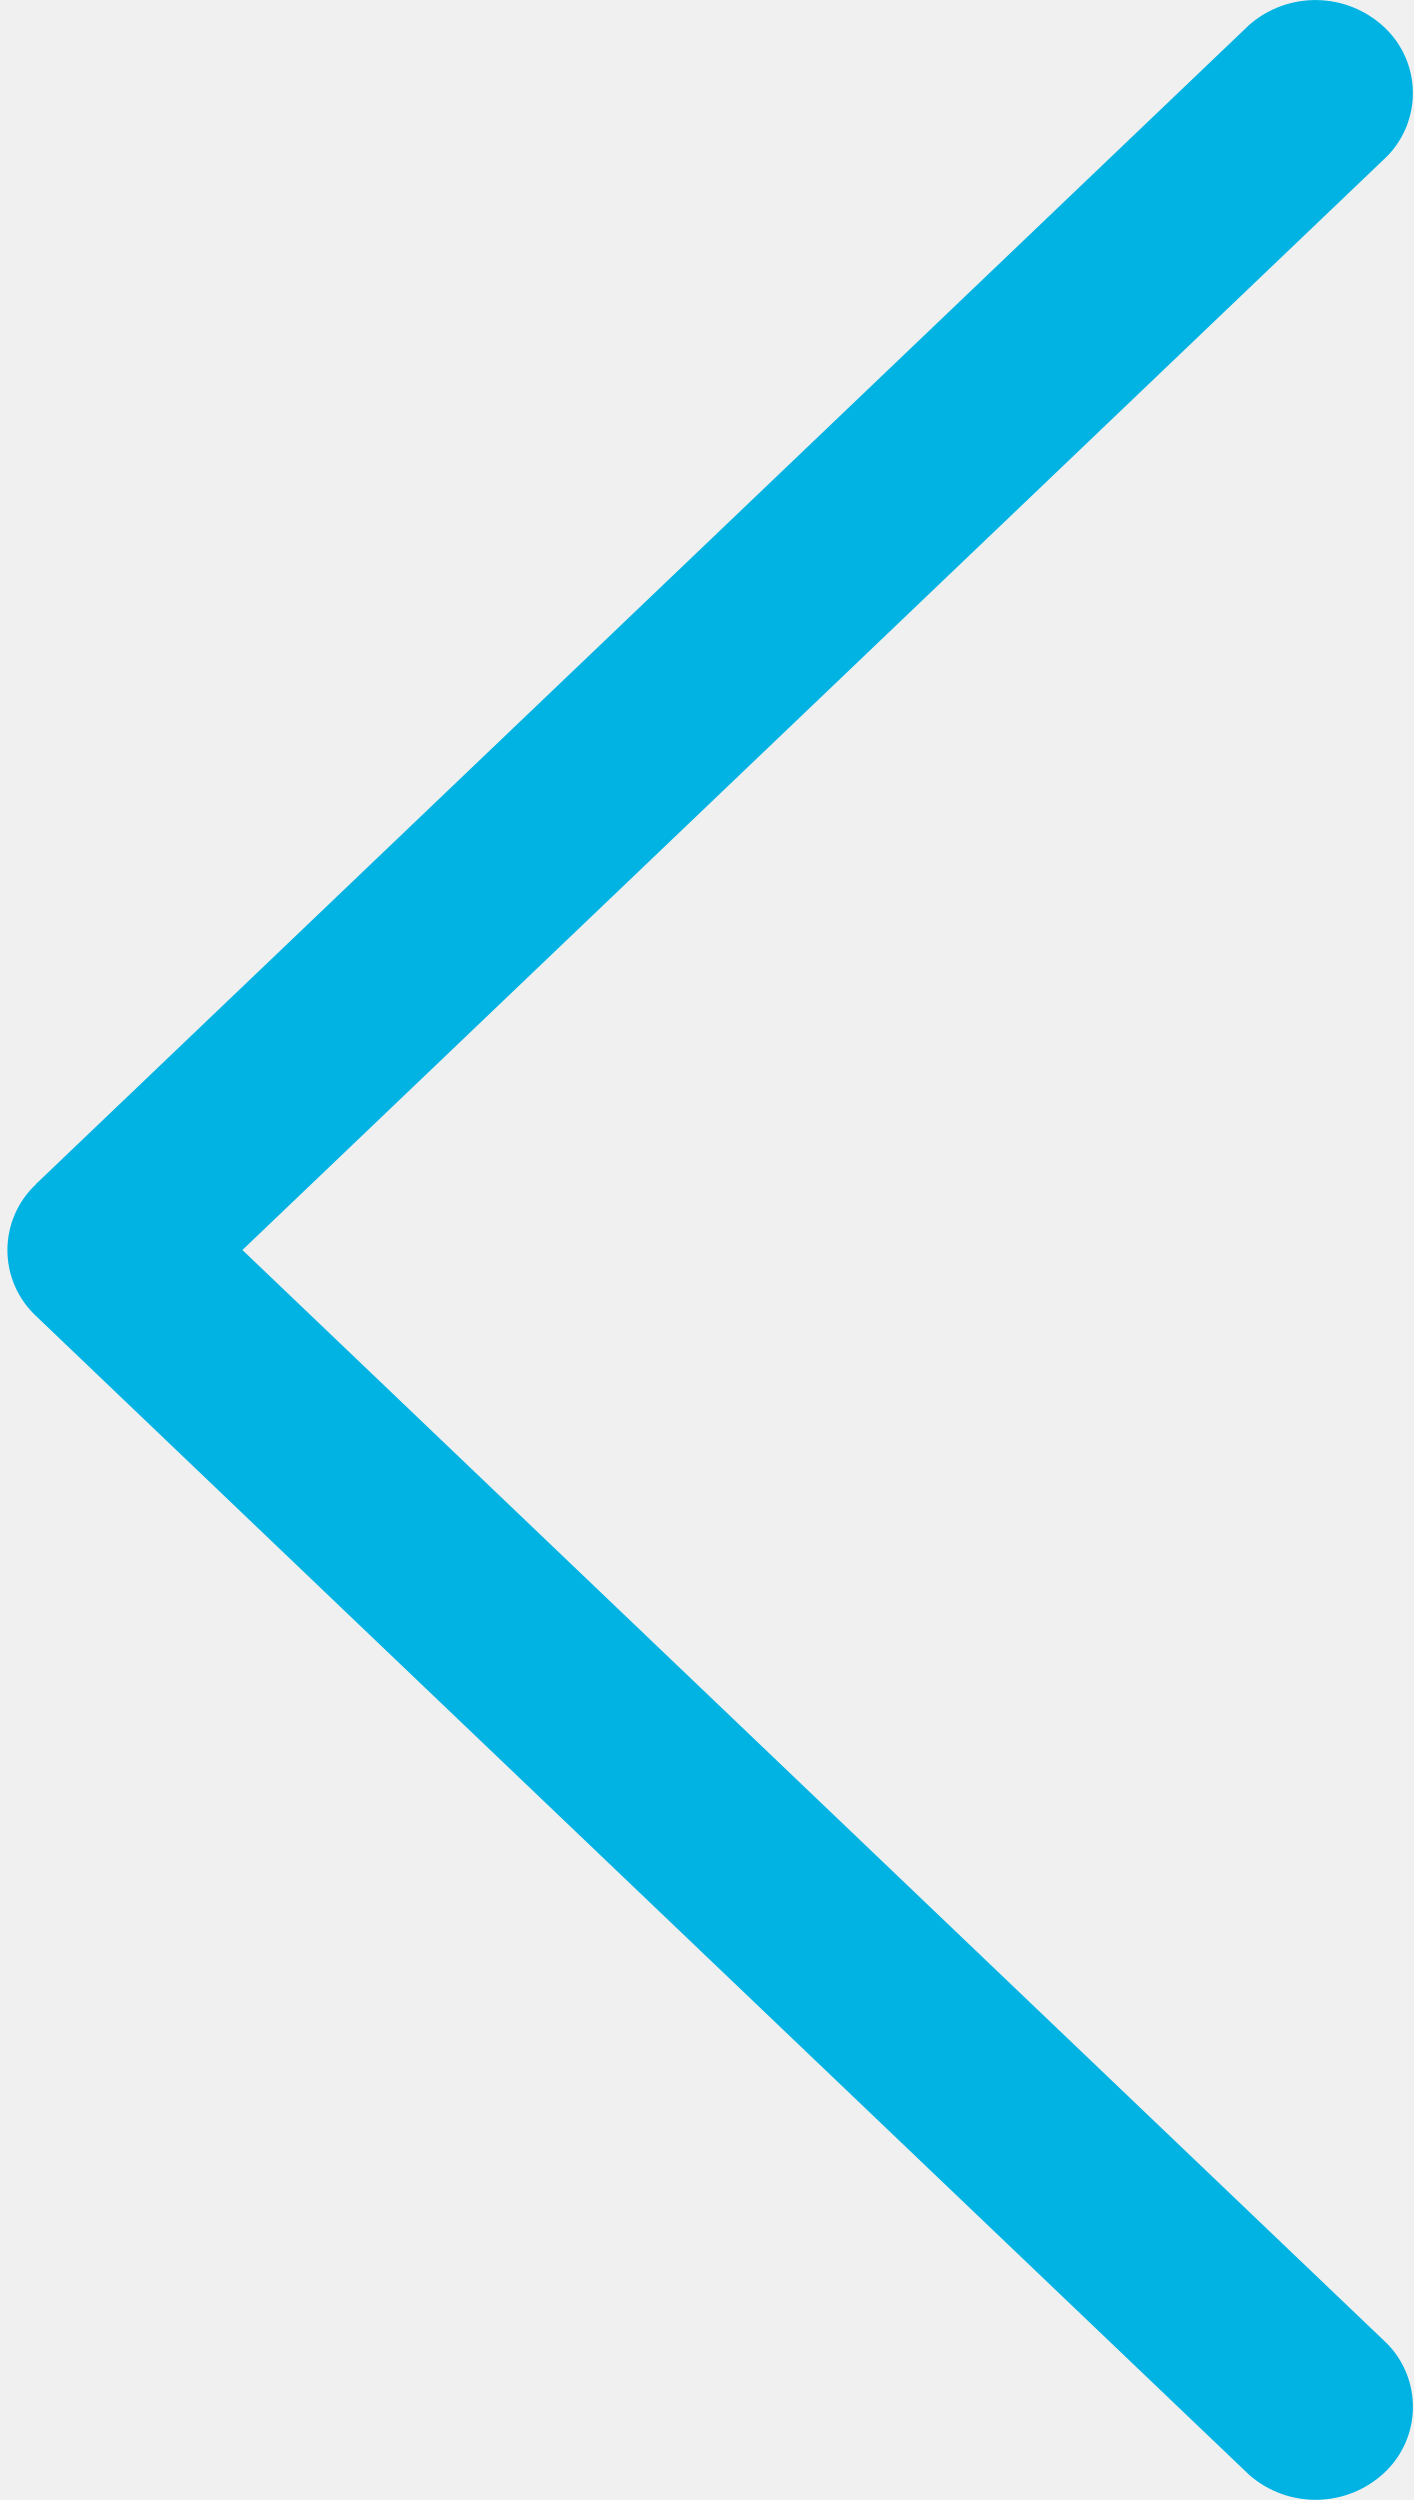
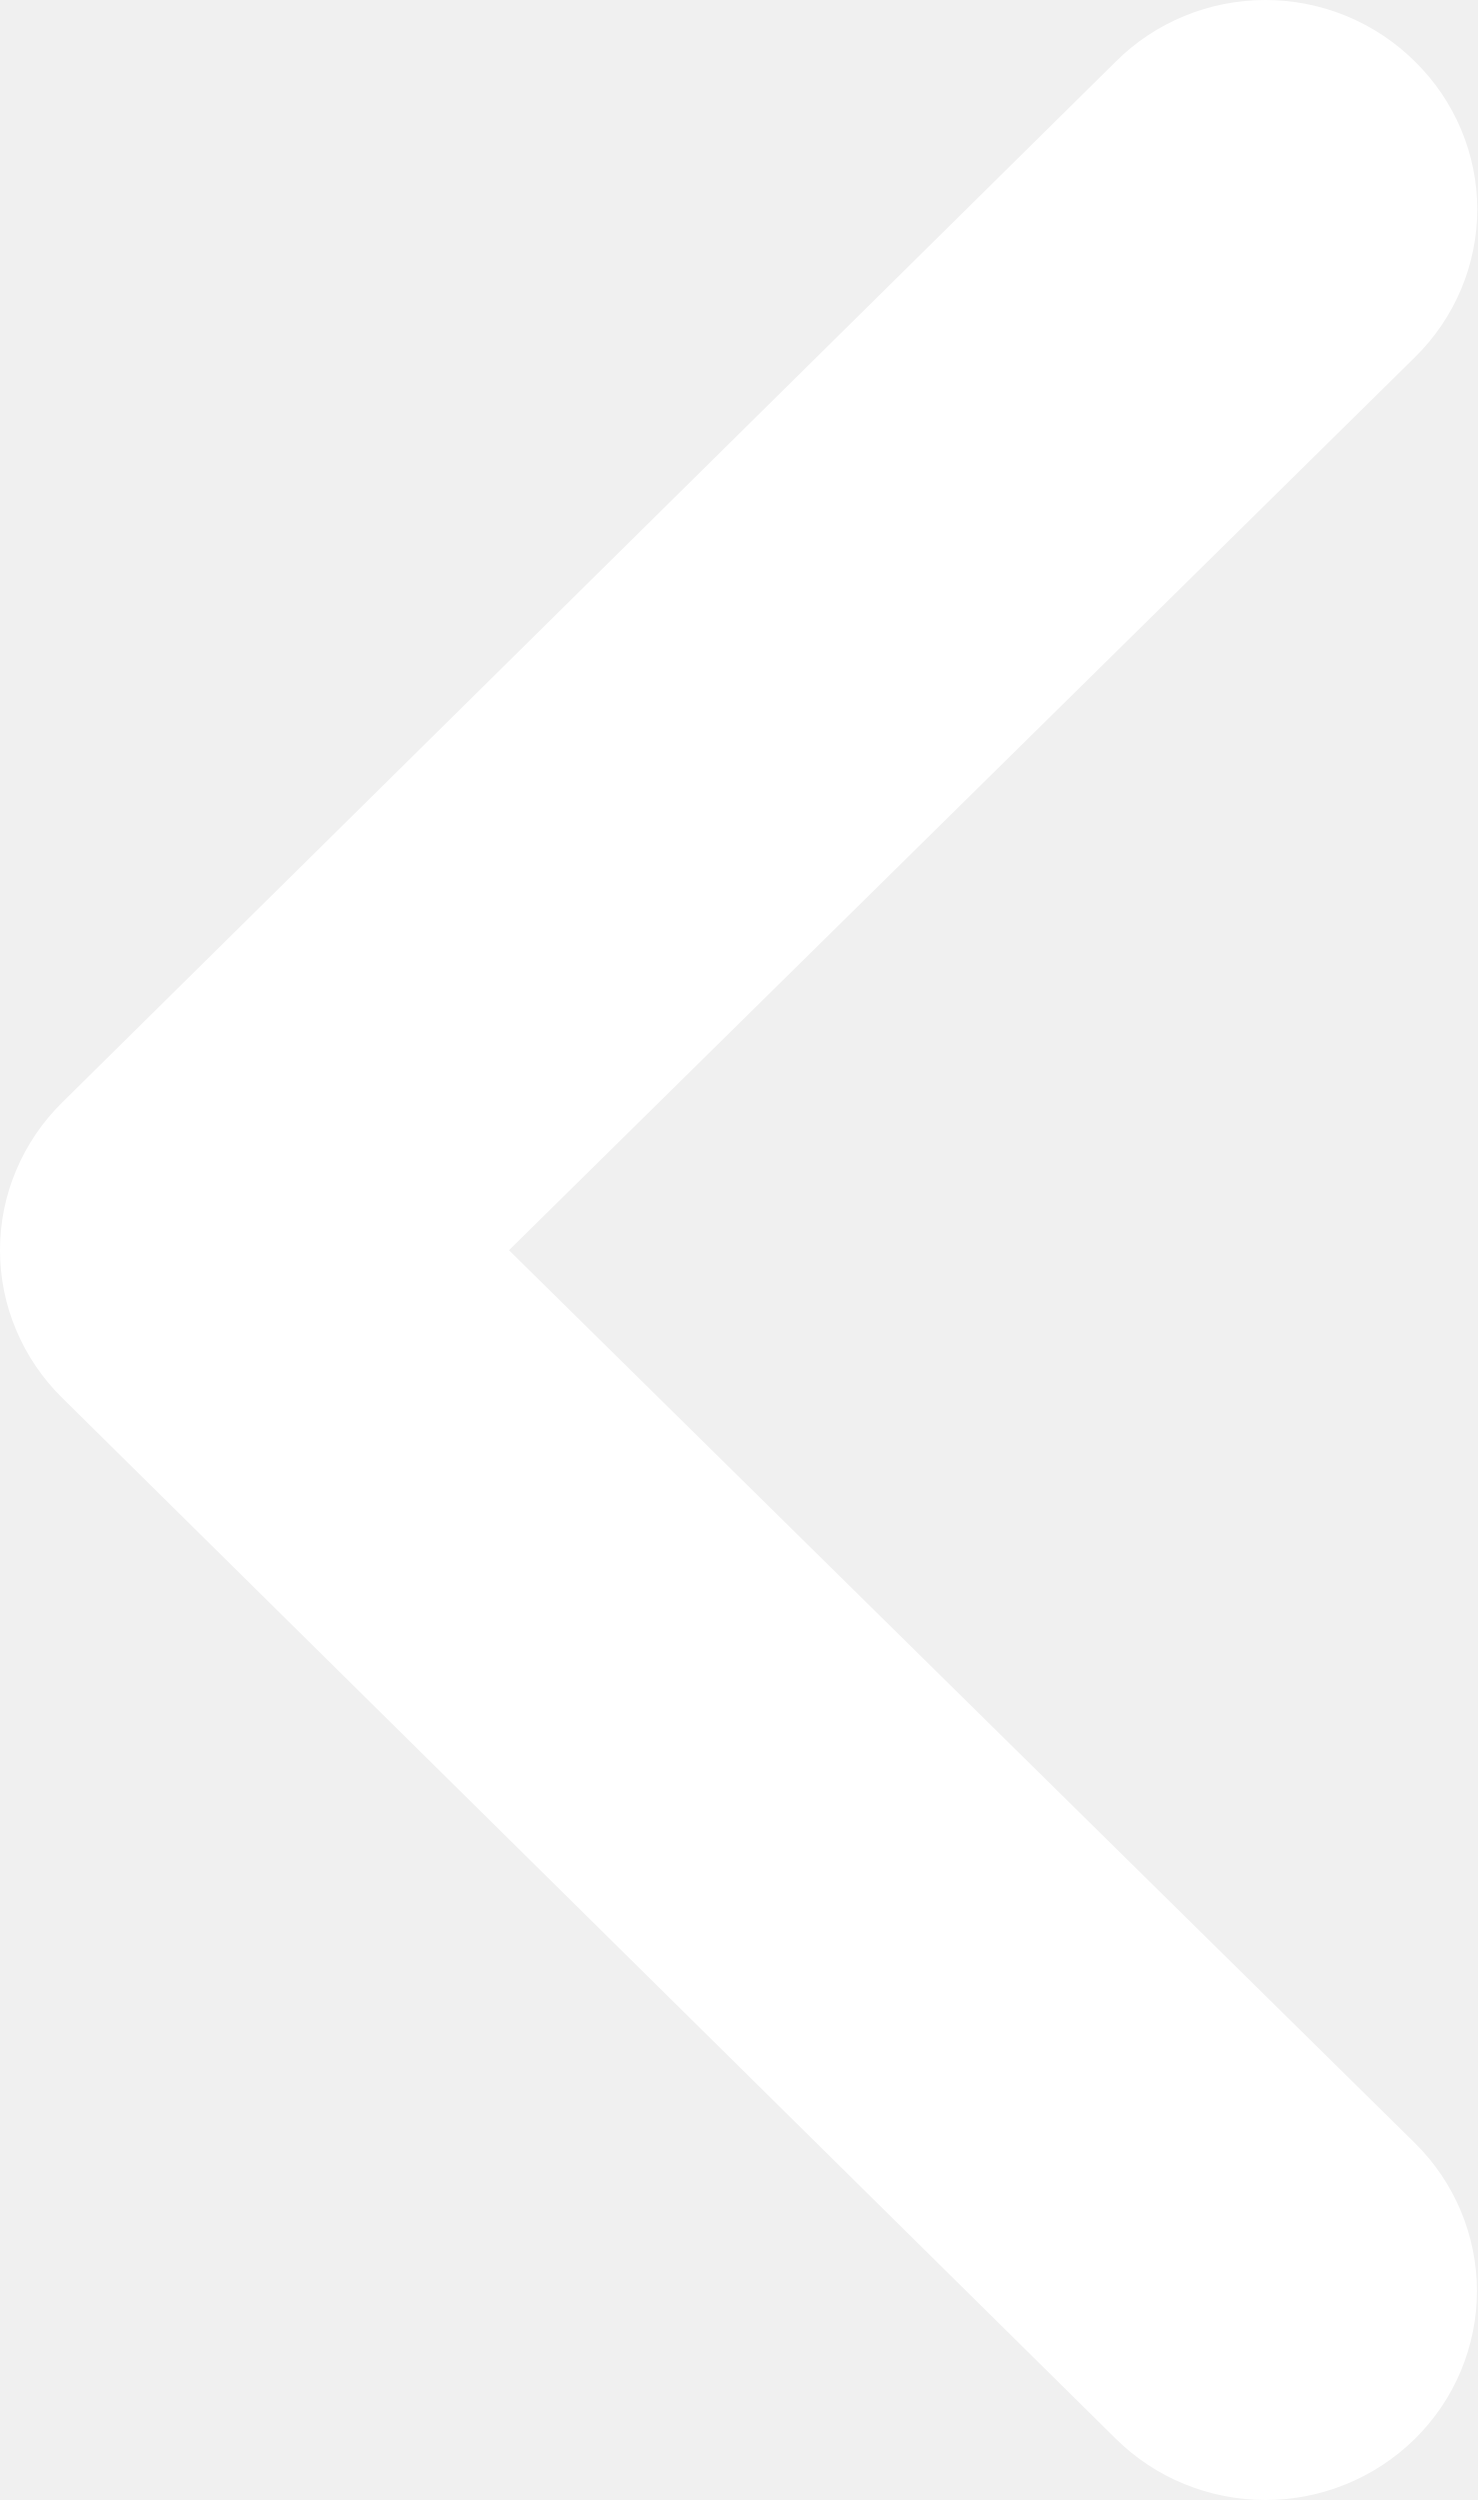
- <svg xmlns="http://www.w3.org/2000/svg" width="13" height="23">
-   <path d="M.329 10.895 11.493.229a.927.927 0 0 1 1.243.022.83.83 0 0 1 .024 1.188L2.23 11.5l10.53 10.06a.83.83 0 0 1-.023 1.188.927.927 0 0 1-1.243.022l-8.39-8.013L.33 12.106a.83.83 0 0 1 0-1.21v-.001z" fill="#00B3E3" fill-rule="nonzero" />
+ <svg xmlns="http://www.w3.org/2000/svg" width="13" height="22" viewBox="0 0 13 22" fill="none">
+   <path d="M0.548 12.302L9.819 21.461C9.992 21.632 10.197 21.768 10.423 21.86C10.649 21.952 10.891 22 11.135 22C11.629 22 12.102 21.806 12.452 21.461C12.624 21.291 12.762 21.088 12.855 20.865C12.949 20.641 12.997 20.402 12.997 20.161C12.997 19.673 12.801 19.205 12.452 18.86L4.479 11.002L12.452 3.143C12.625 2.973 12.763 2.77 12.857 2.547C12.951 2.324 13 2.084 13 1.842C13 1.601 12.951 1.361 12.857 1.138C12.763 0.915 12.625 0.712 12.452 0.542C12.279 0.37 12.074 0.234 11.848 0.141C11.622 0.048 11.38 0 11.135 0C10.89 0 10.648 0.048 10.422 0.141C10.196 0.234 9.991 0.37 9.819 0.542L0.548 9.701C0.375 9.871 0.237 10.074 0.143 10.297C0.048 10.52 0 10.76 0 11.002C0 11.243 0.048 11.483 0.143 11.706C0.237 11.929 0.375 12.132 0.548 12.302Z" fill="white" />
</svg>
